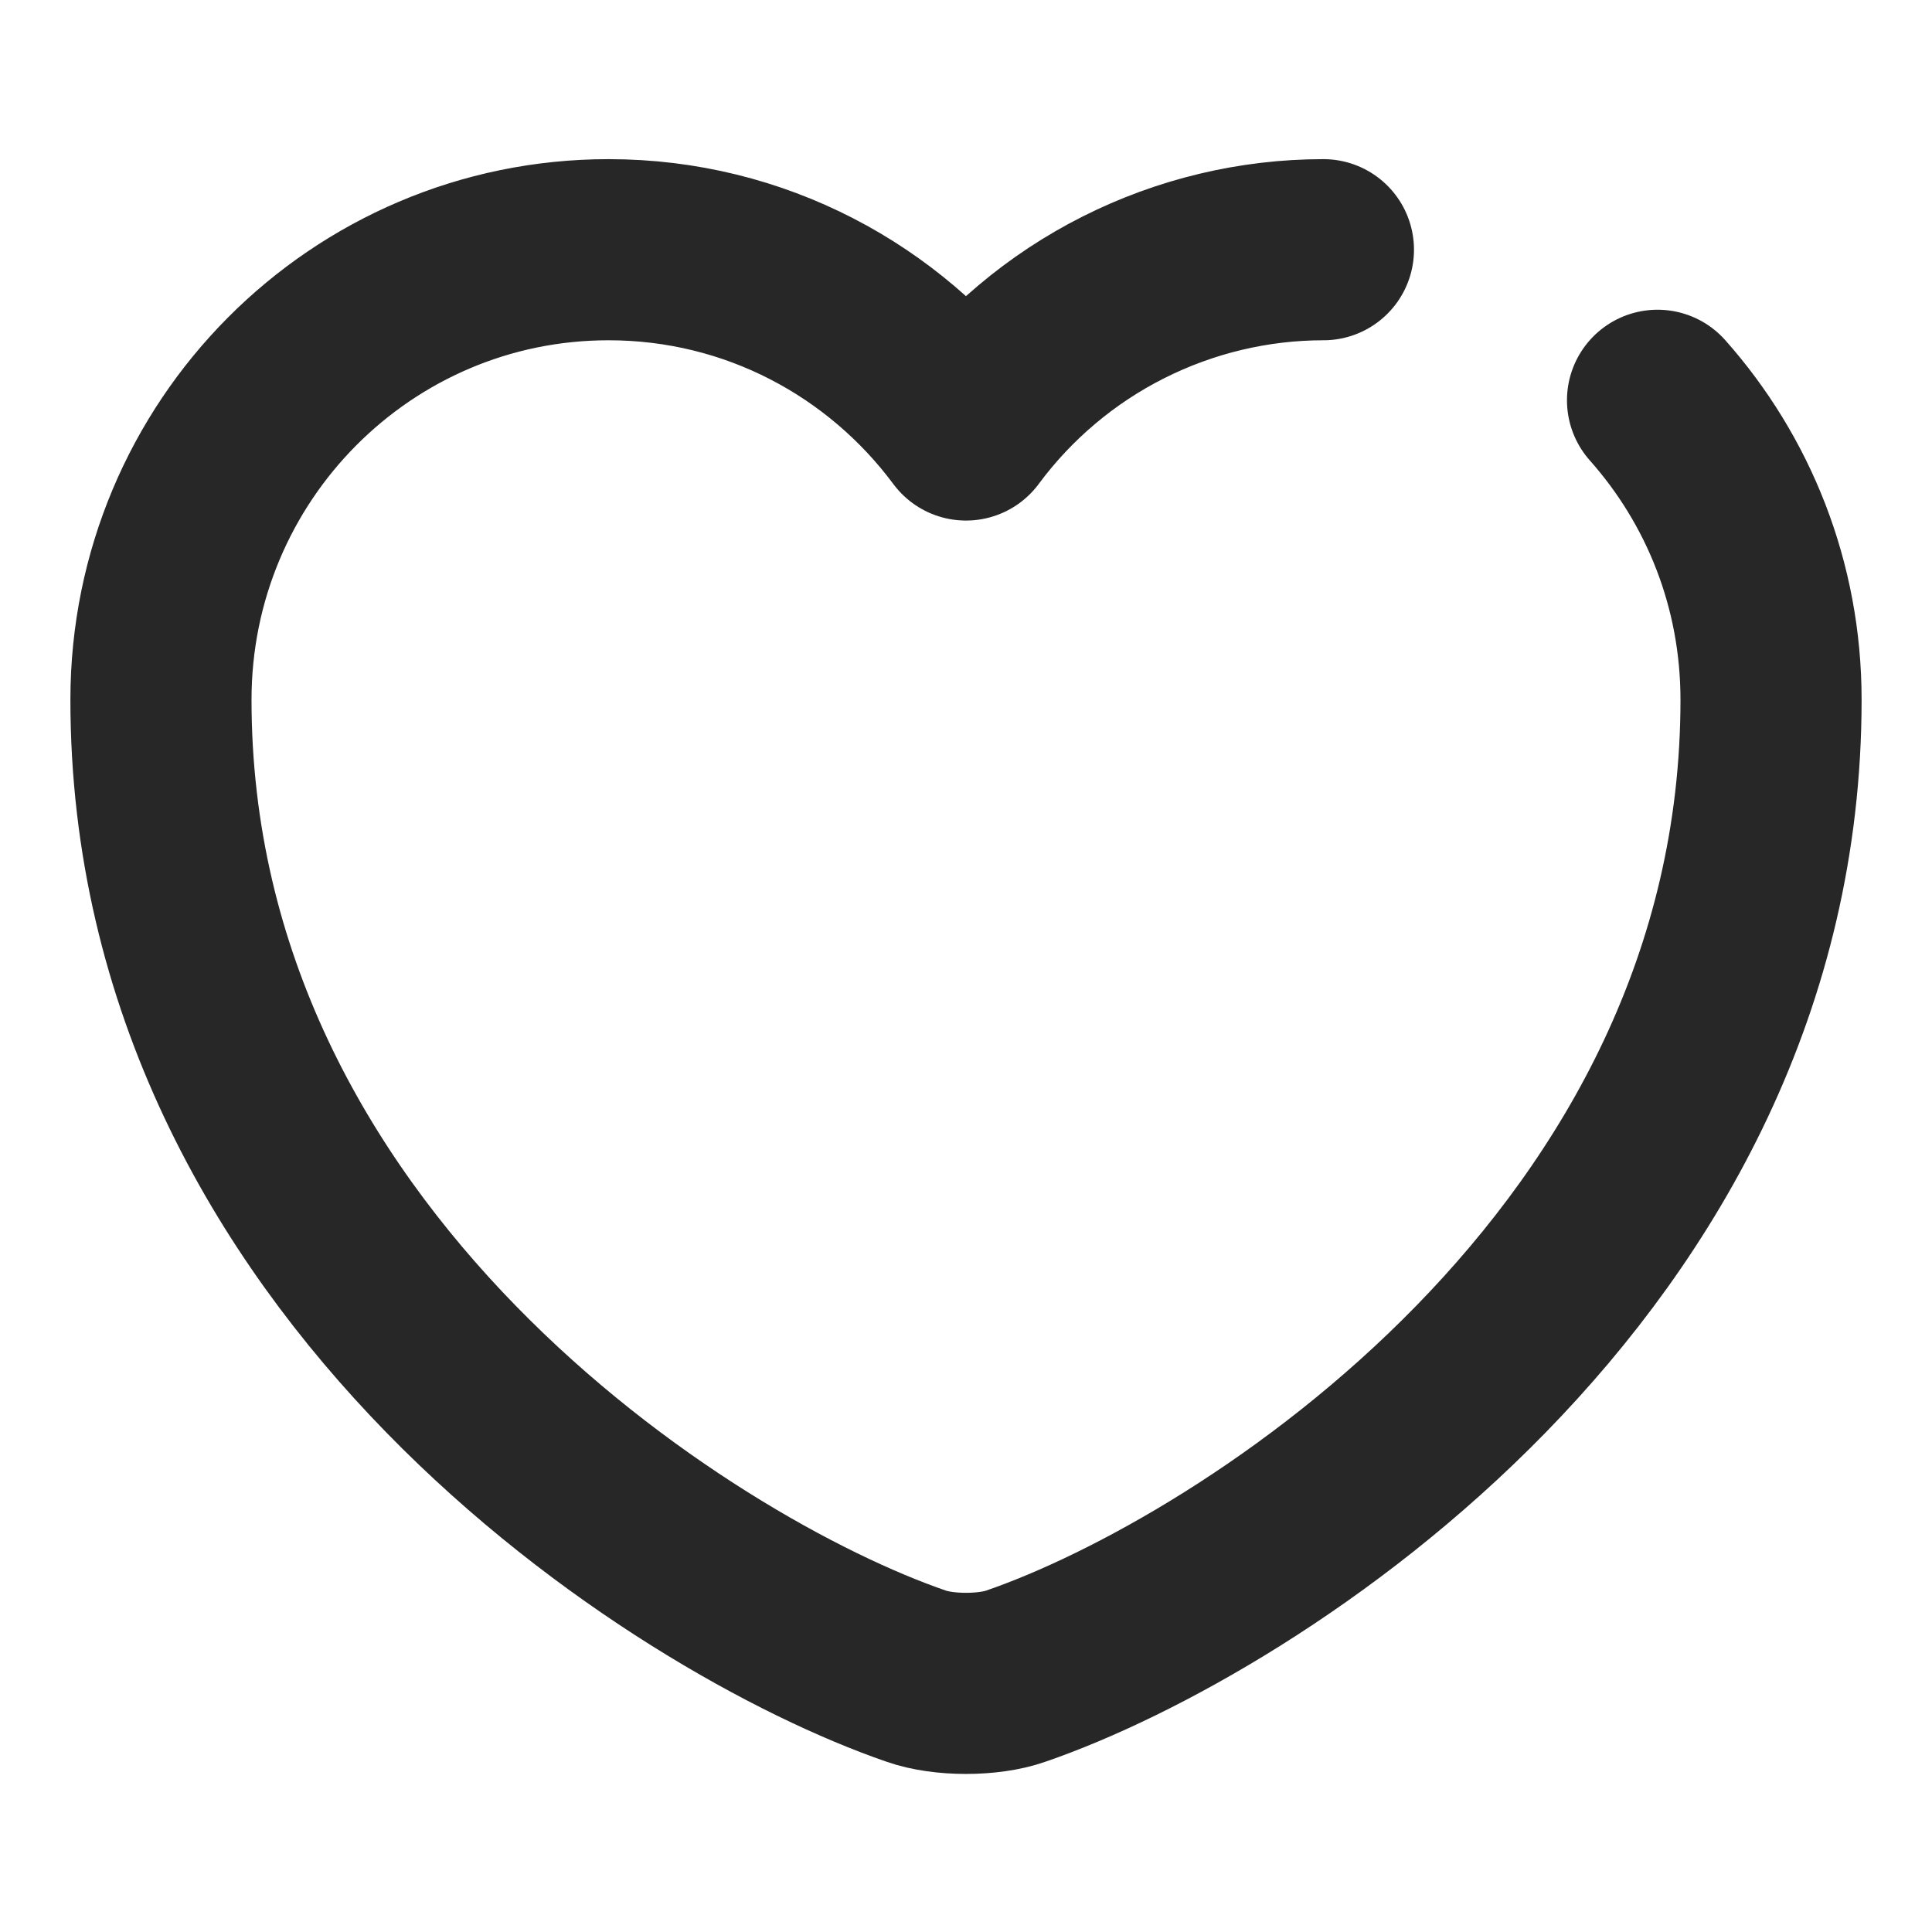
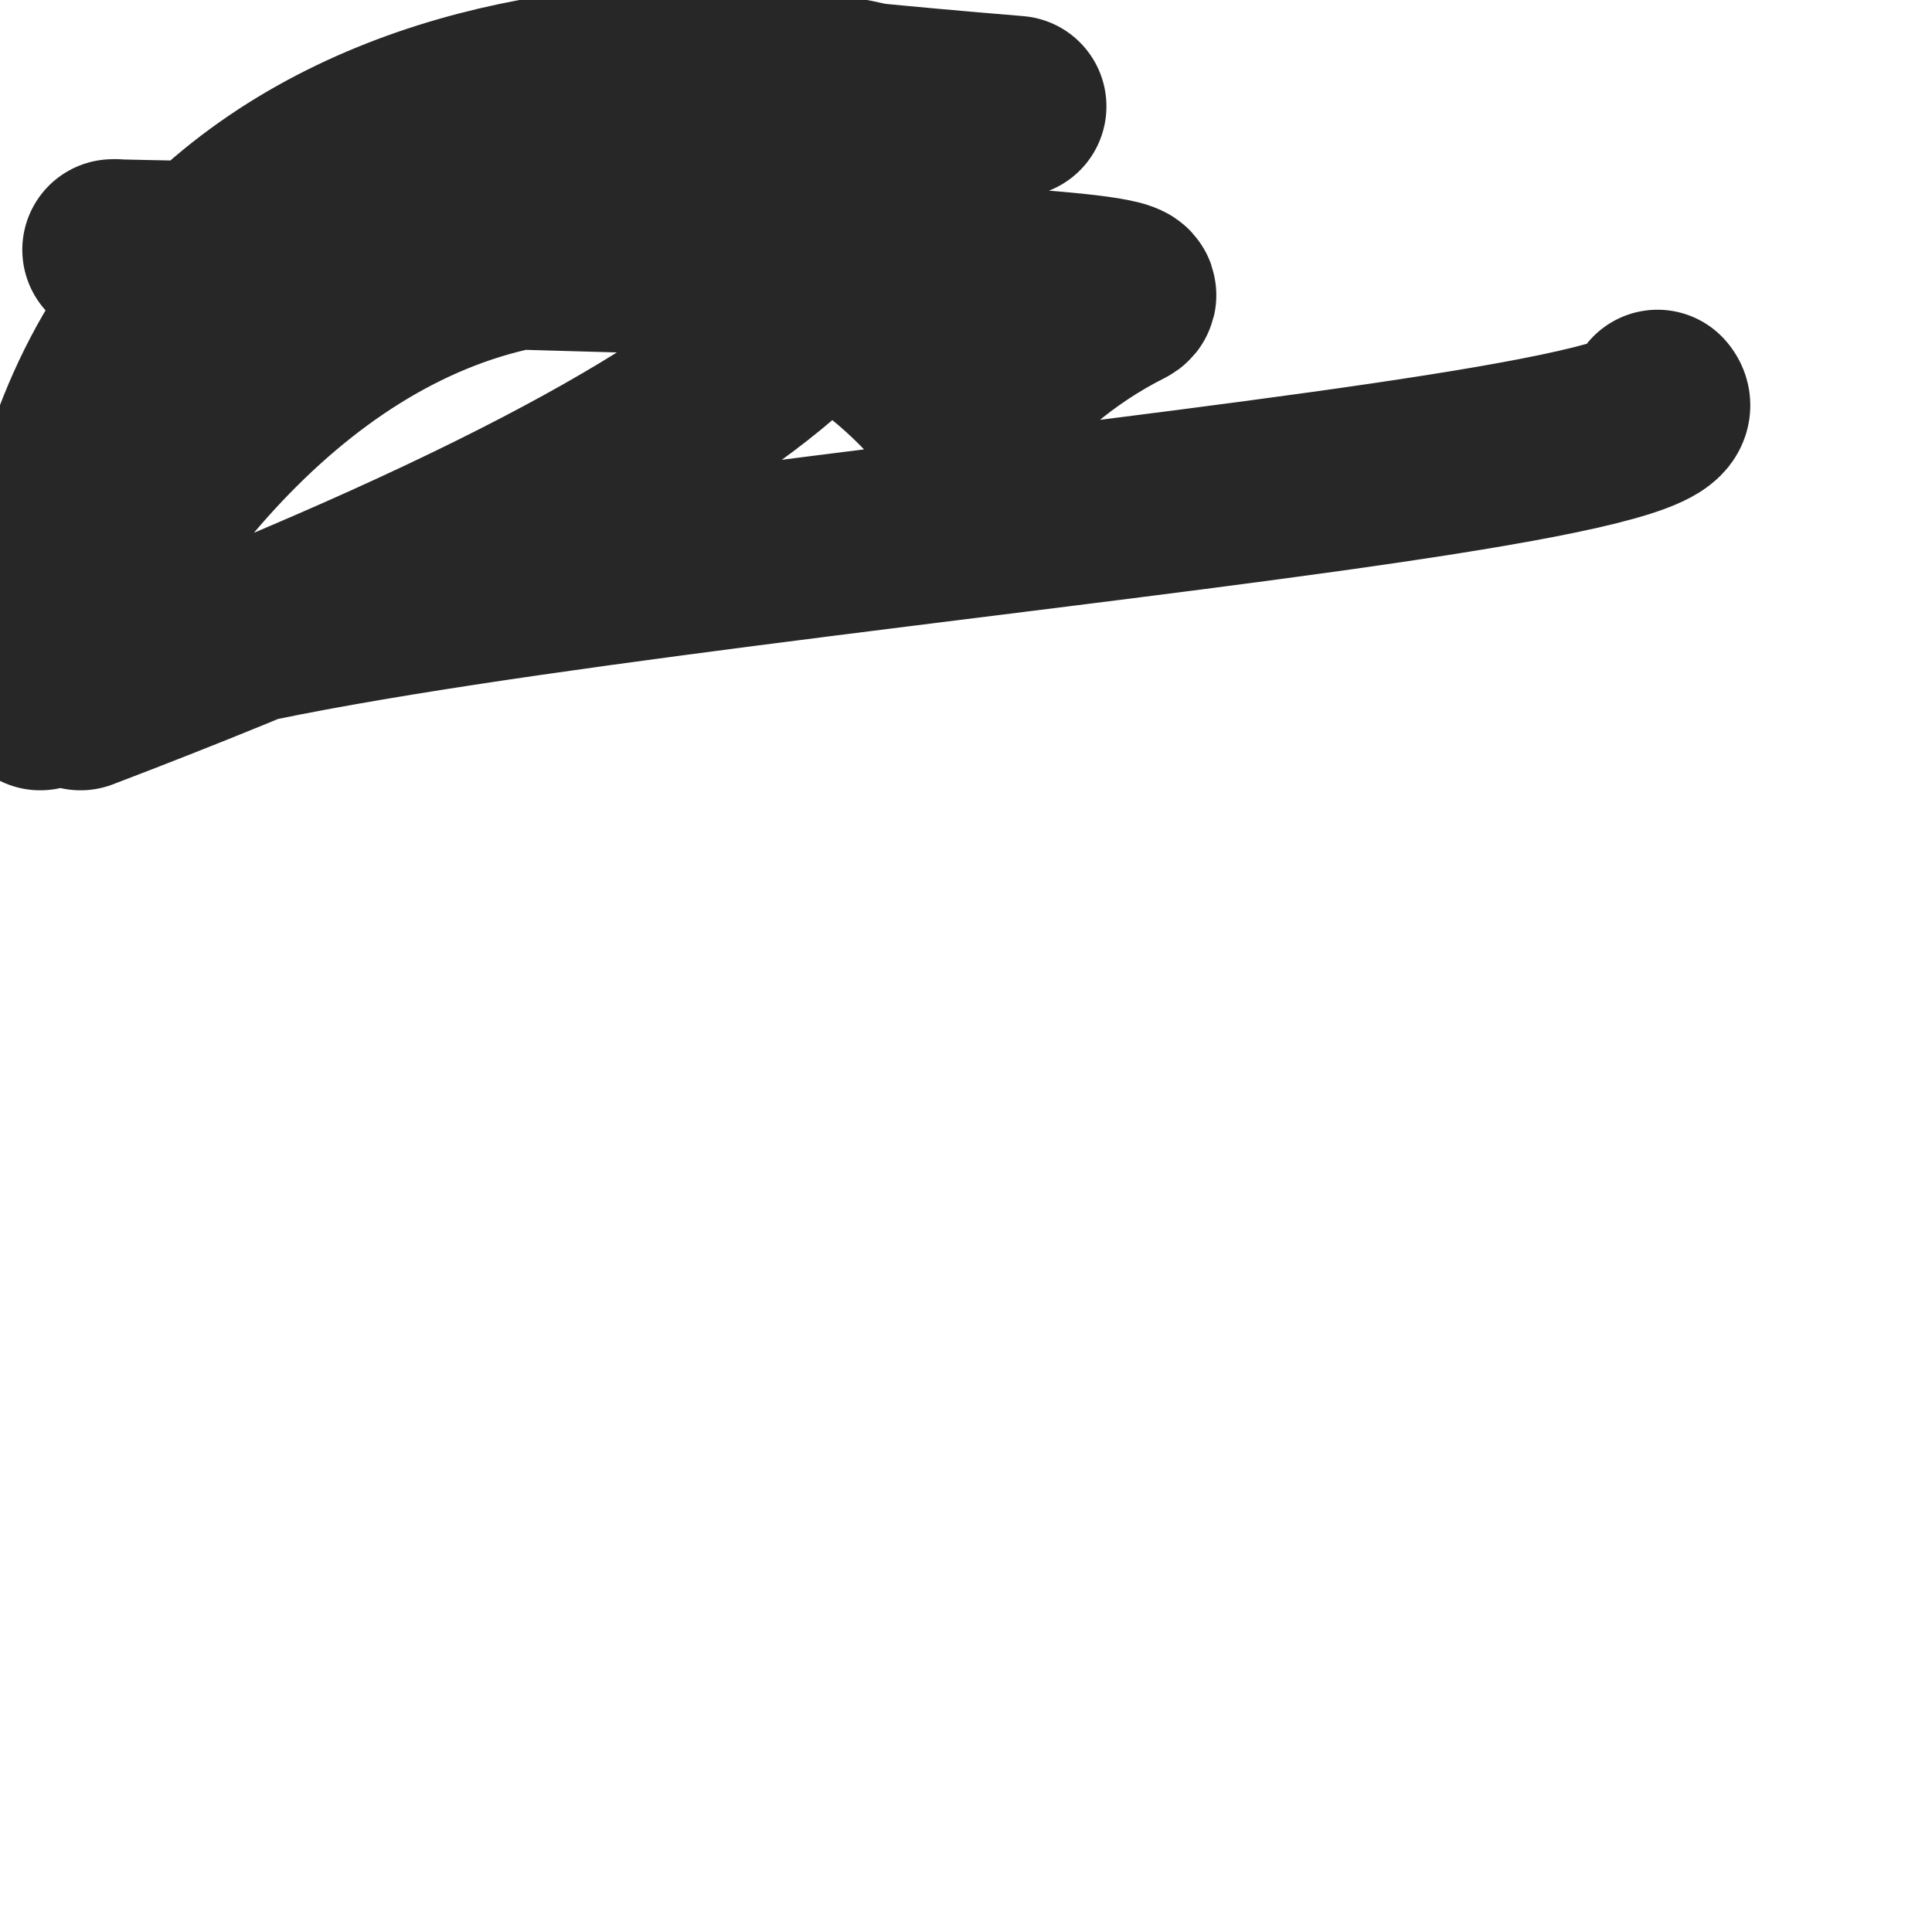
- <svg xmlns="http://www.w3.org/2000/svg" width="16" height="16" viewBox="0 0 16 16" fill="none">
-   <path d="M13.727 3.315C14.313 3.975 14.667 4.841 14.667 5.795C14.667 10.461 10.347 13.215 8.413 13.881C8.187 13.961 7.813 13.961 7.587 13.881C5.653 13.215 1.333 10.461 1.333 5.795C1.333 3.735 2.993 2.068 5.04 2.068C6.253 2.068 7.327 2.655 8 3.561C8.342 3.099 8.789 2.722 9.303 2.463C9.817 2.204 10.384 2.068 10.96 2.068" stroke="#272727" stroke-width="1.5" stroke-linecap="round" stroke-linejoin="round" />
+ <svg xmlns="http://www.w3.org/2000/svg" width="16" height="16" viewBox="0 066" fill="none">
+   <path d="M13.727 3.315C14.313 3.975.667 4.841.667 5.795C14.667.461.347.215 8.413.881C8.187.961 7.813.961 7.587.881C5.653.215.333.461.333 5.795C1.333 3.735 2.993 2.068 5.04 2.068C6.253 2.068 7.327 2.655 8 3.561C8.342 3.099 8.789 2.722 9.303 2.463C9.817 2.204.384 2.068.96 2.068" stroke="#272727" stroke-width="1.5" stroke-linecap="round" stroke-linejoin="round" />
</svg>
